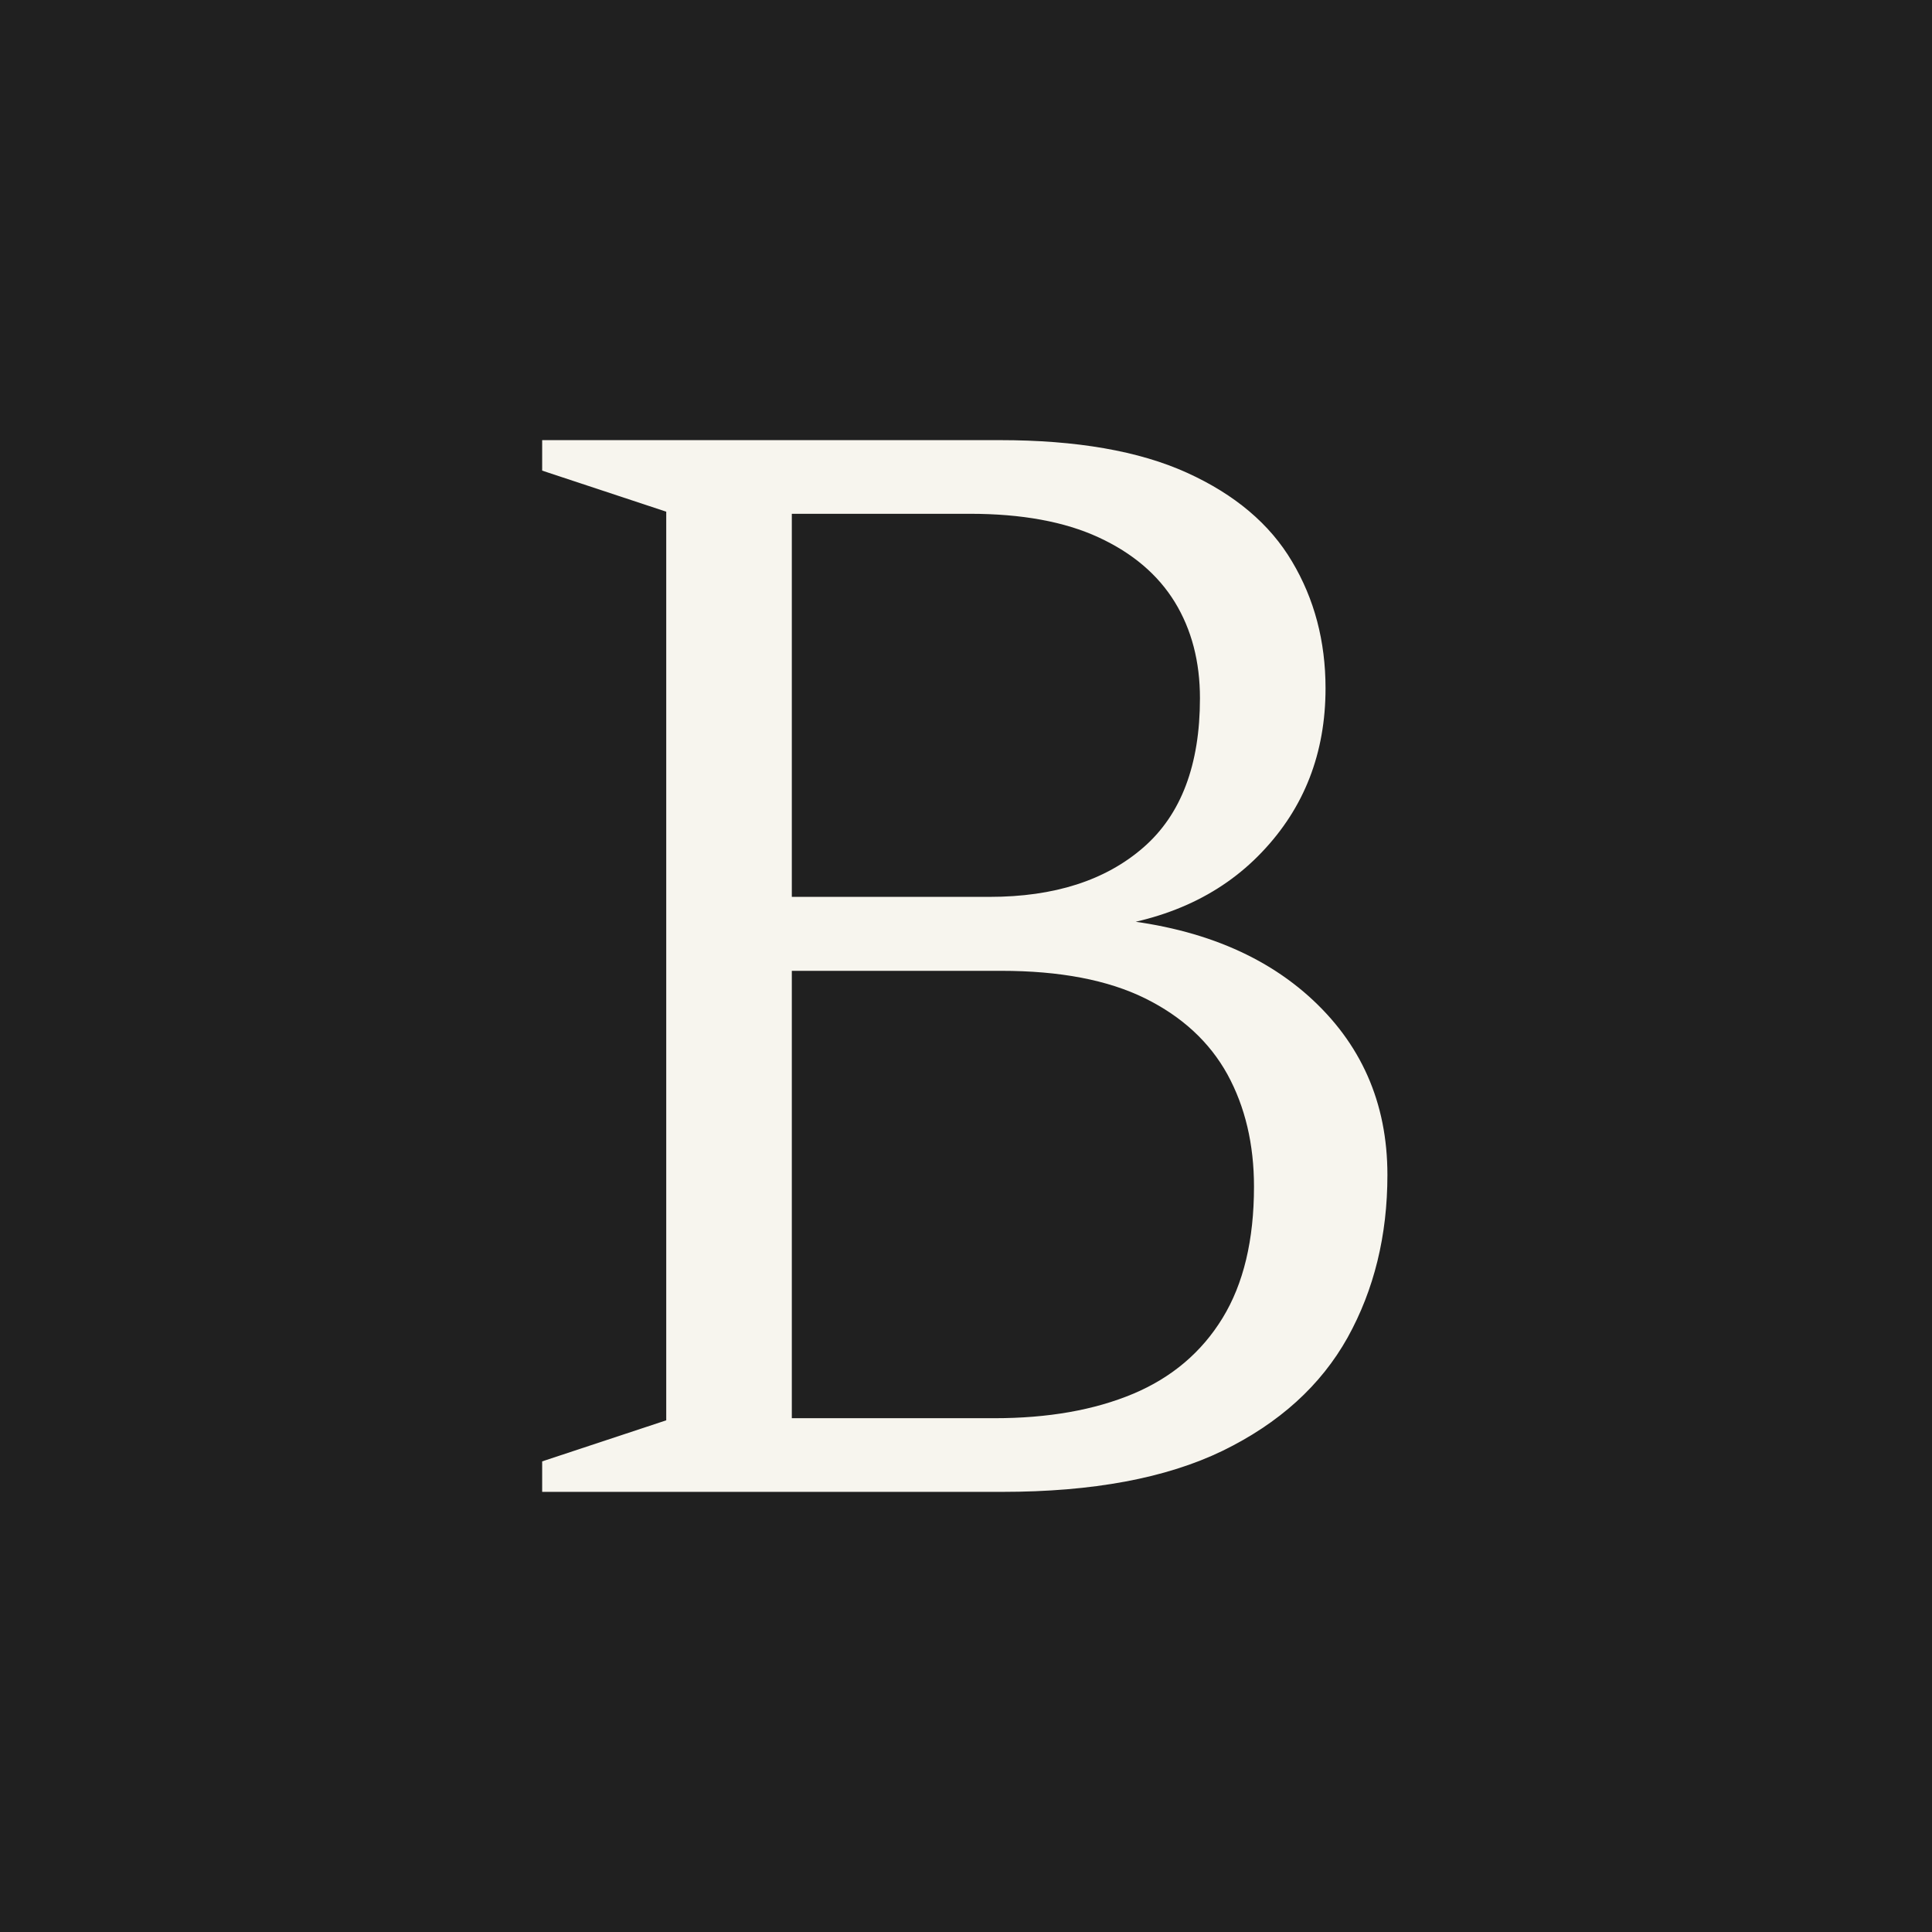
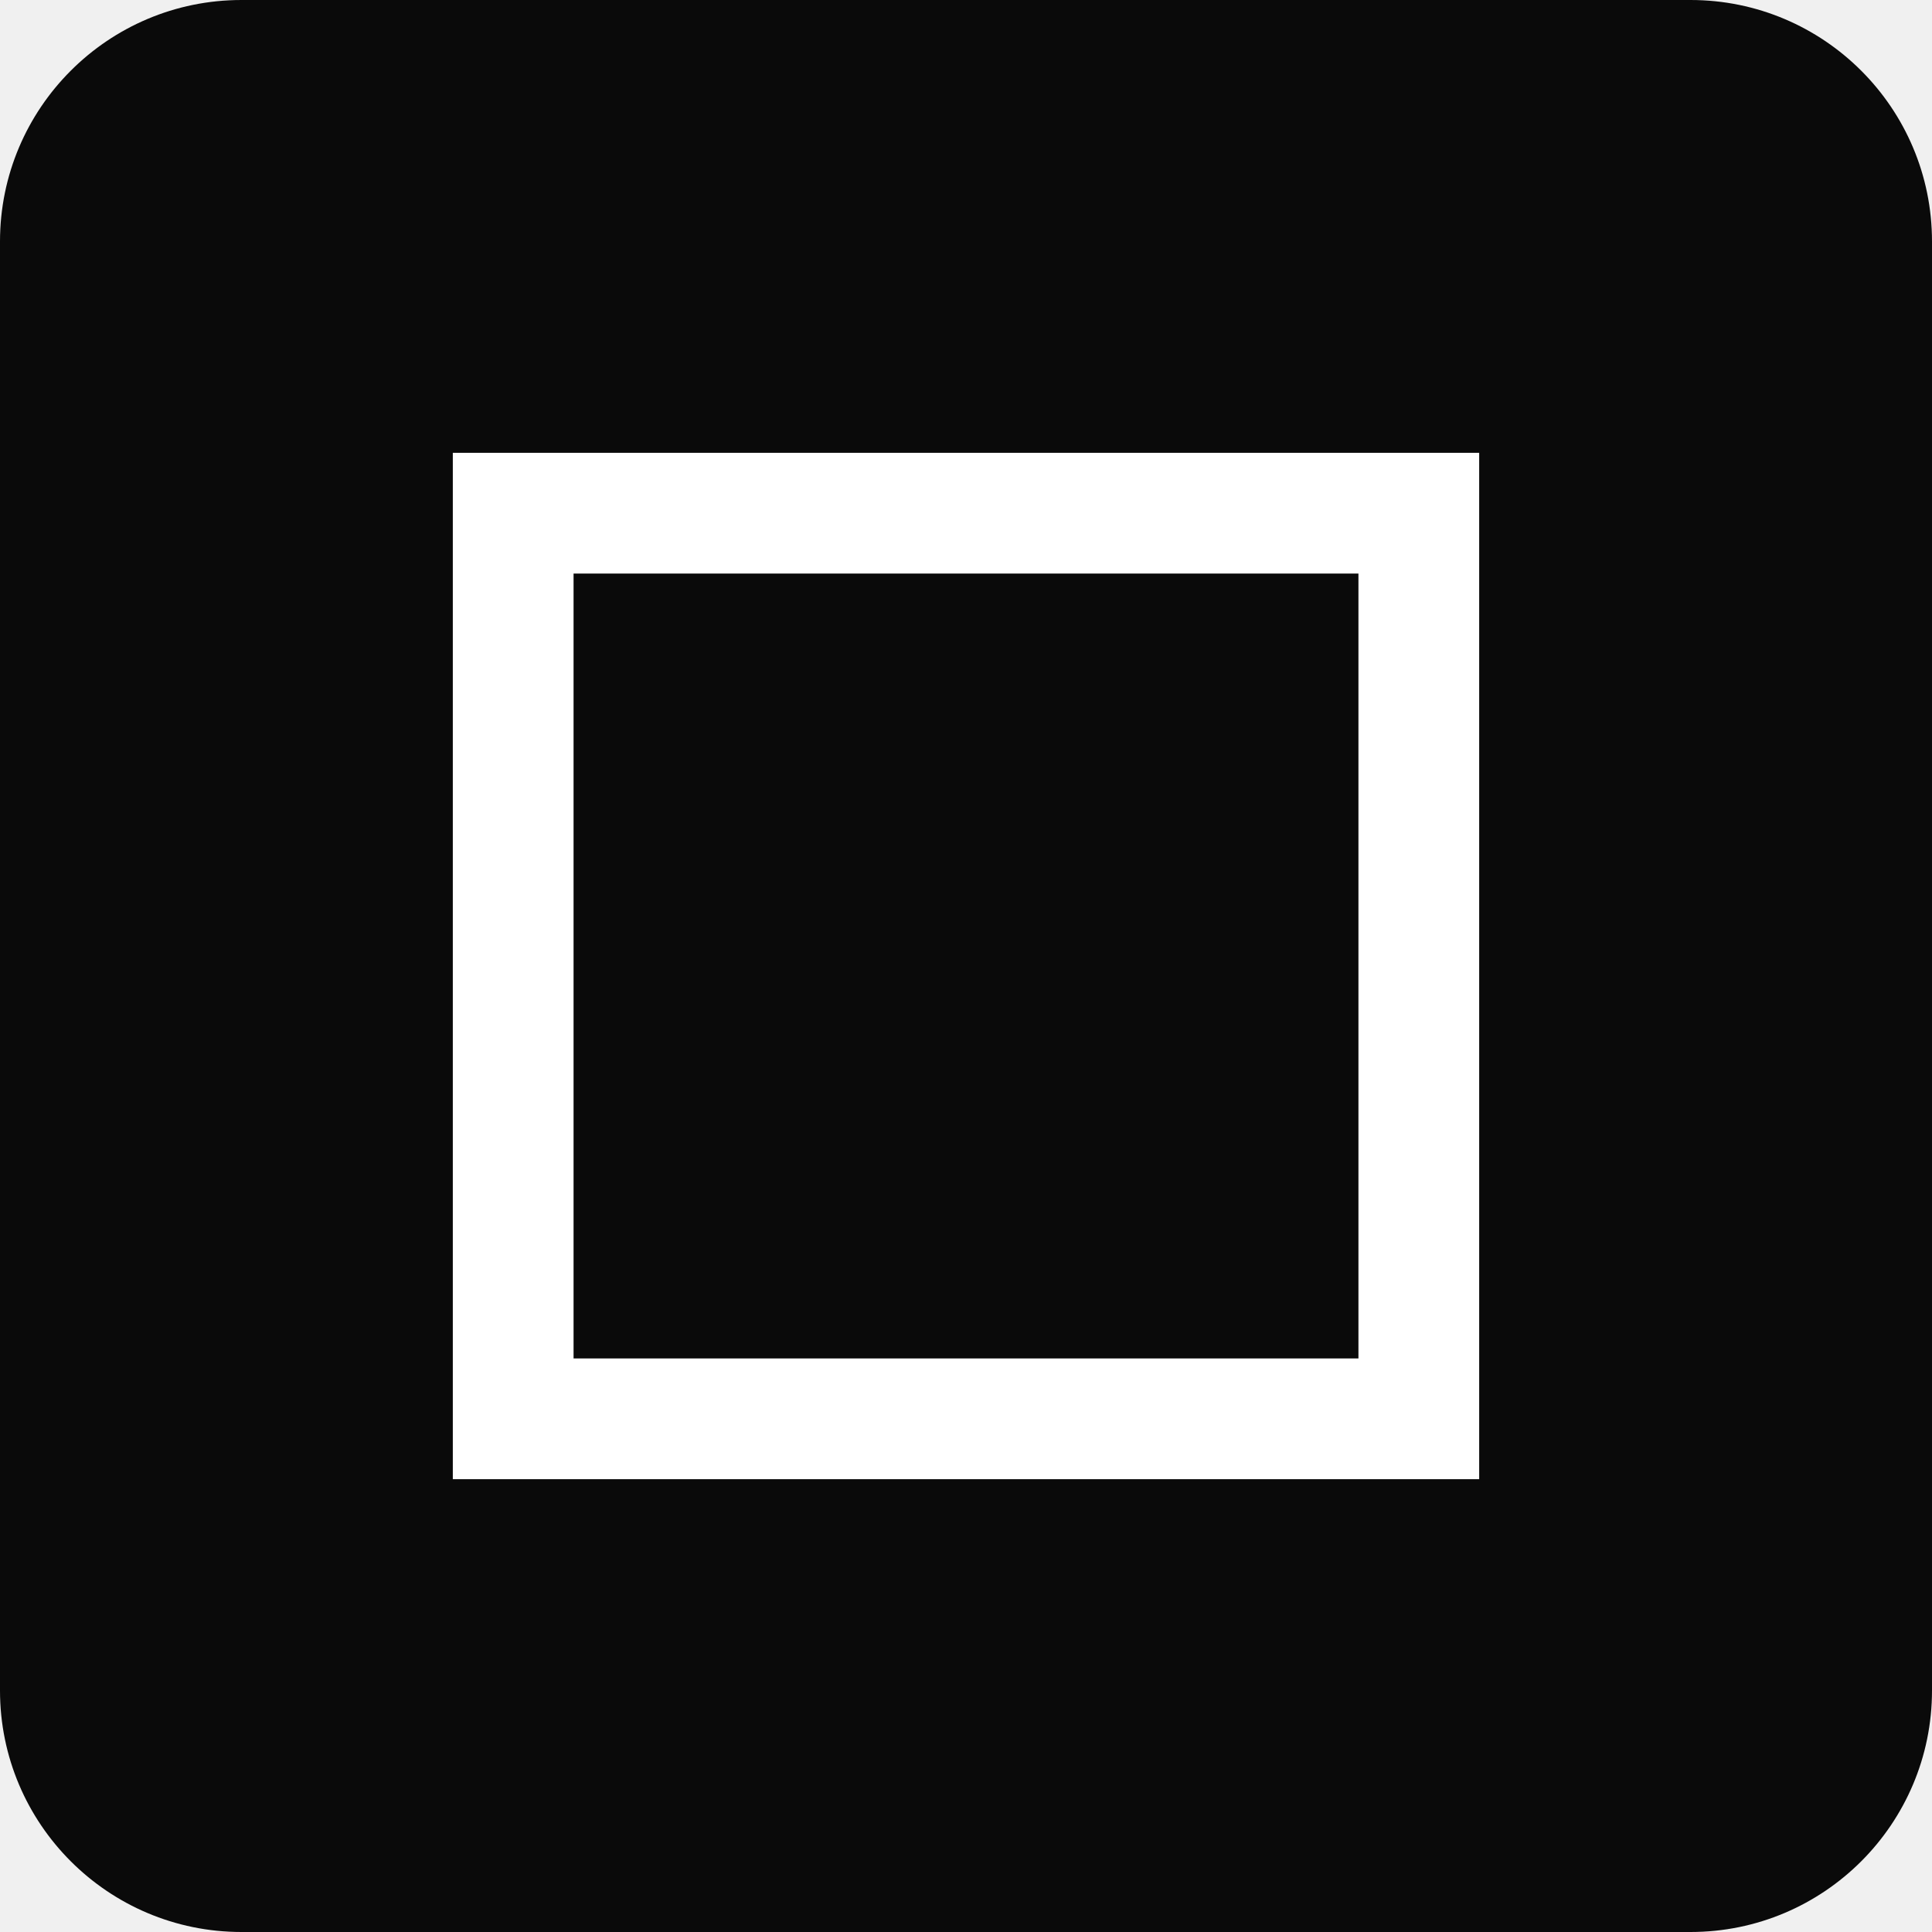
- <svg xmlns="http://www.w3.org/2000/svg" viewBox="0 0 64 64">
-   <rect width="64" height="64" fill="#202020" />
-   <path fill="#f7f5ee" transform="translate(15.75 49.42)" d="M8.71 -32.4L8.71 -34.84L17.37 -34.84Q21.19 -34.84 23.57 -33.76Q25.95 -32.68 27.05 -30.82Q28.16 -28.96 28.16 -26.62Q28.16 -23.4 26.05 -21.19Q23.95 -18.98 20.33 -18.64L20.41 -19.03Q24.96 -18.77 27.59 -16.43Q30.21 -14.09 30.21 -10.5Q30.21 -7.49 28.89 -5.11Q27.56 -2.73 24.75 -1.36Q21.94 0 17.45 0L8.74 0L8.74 -2.44L17.19 -2.44Q19.86 -2.44 21.79 -3.25Q23.71 -4.06 24.75 -5.76Q25.79 -7.46 25.79 -10.11Q25.79 -12.22 24.91 -13.83Q24.02 -15.44 22.18 -16.35Q20.33 -17.26 17.42 -17.26L8.71 -17.26L8.71 -19.71L17.03 -19.71Q20.25 -19.71 22.13 -21.35Q24 -22.98 24 -26.29Q24 -28.11 23.17 -29.47Q22.33 -30.84 20.64 -31.62Q18.95 -32.4 16.38 -32.4ZM2.21 0L2.21 -1.01L6.32 -2.37L6.32 -32.47L2.21 -33.83L2.21 -34.84L10.48 -34.84L10.48 0Z" />
+ <svg xmlns="http://www.w3.org/2000/svg" viewBox="0 0 32 32" role="img" aria-label="Favicon segnaposto">
+   <rect width="32" height="32" rx="4" fill="#0a0a0a" />
+   <rect x="8.5" y="8.5" width="15" height="15" fill="none" stroke="#ffffff" stroke-width="2" />
</svg>
